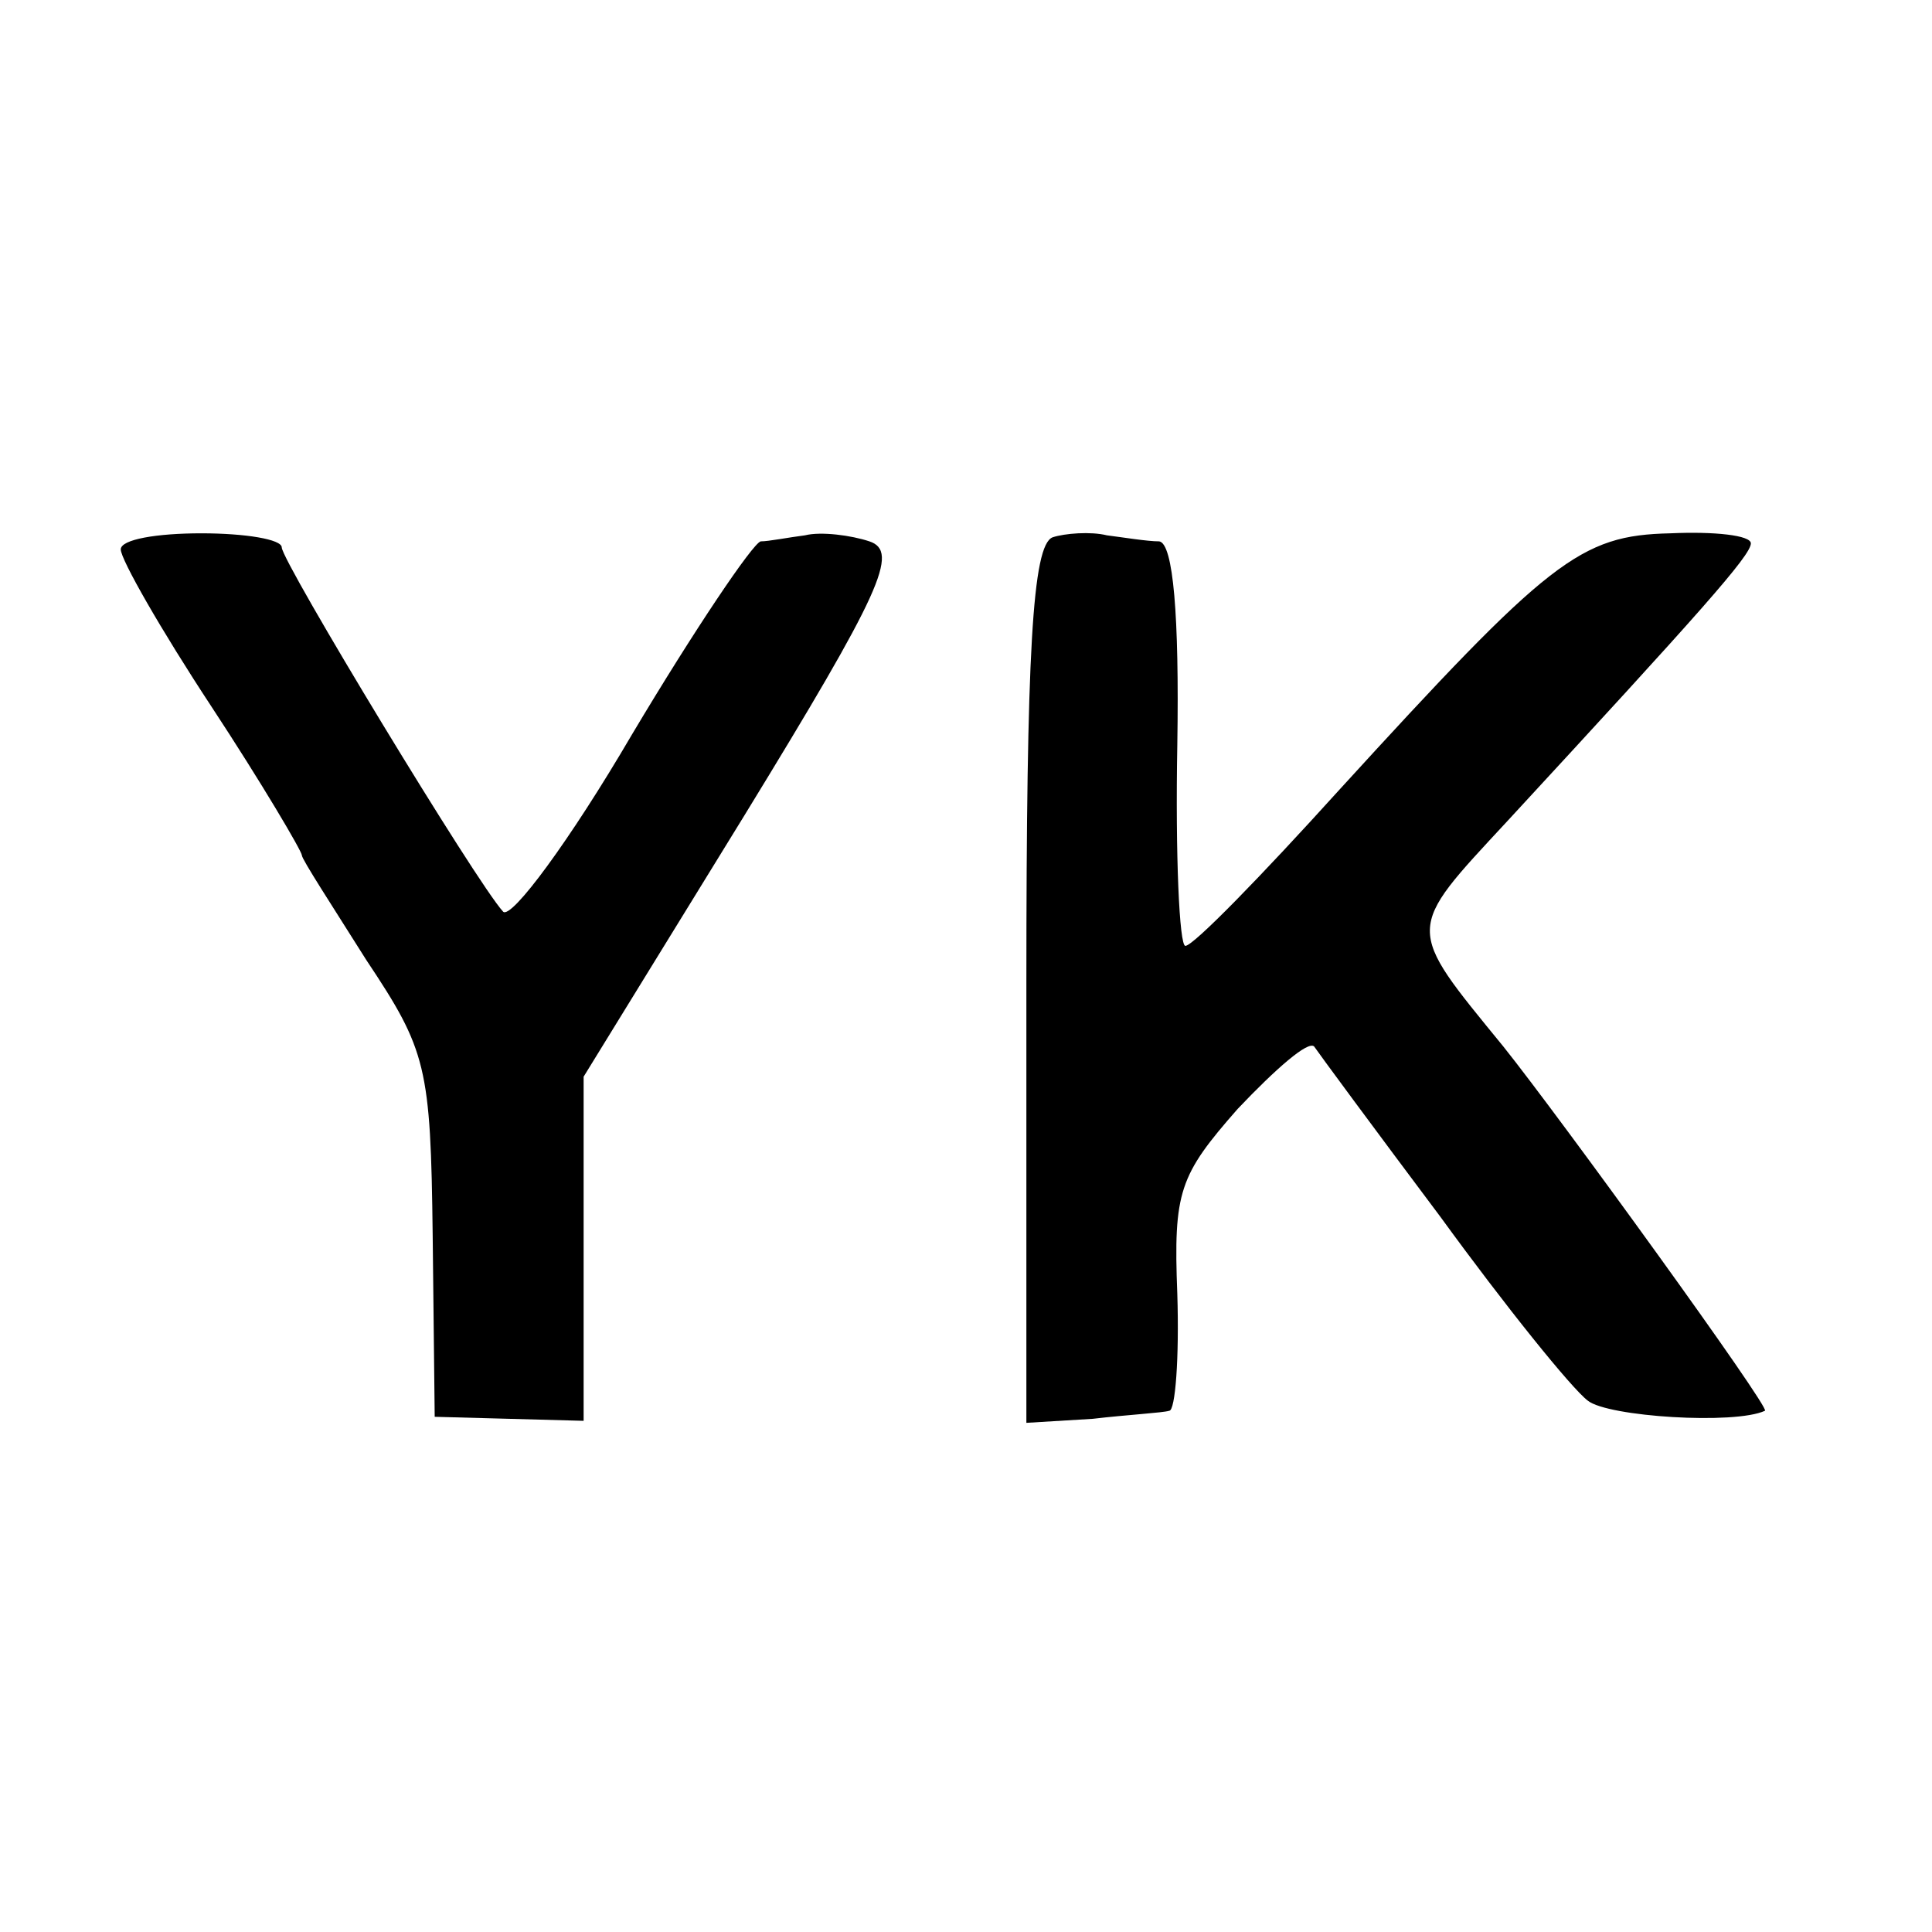
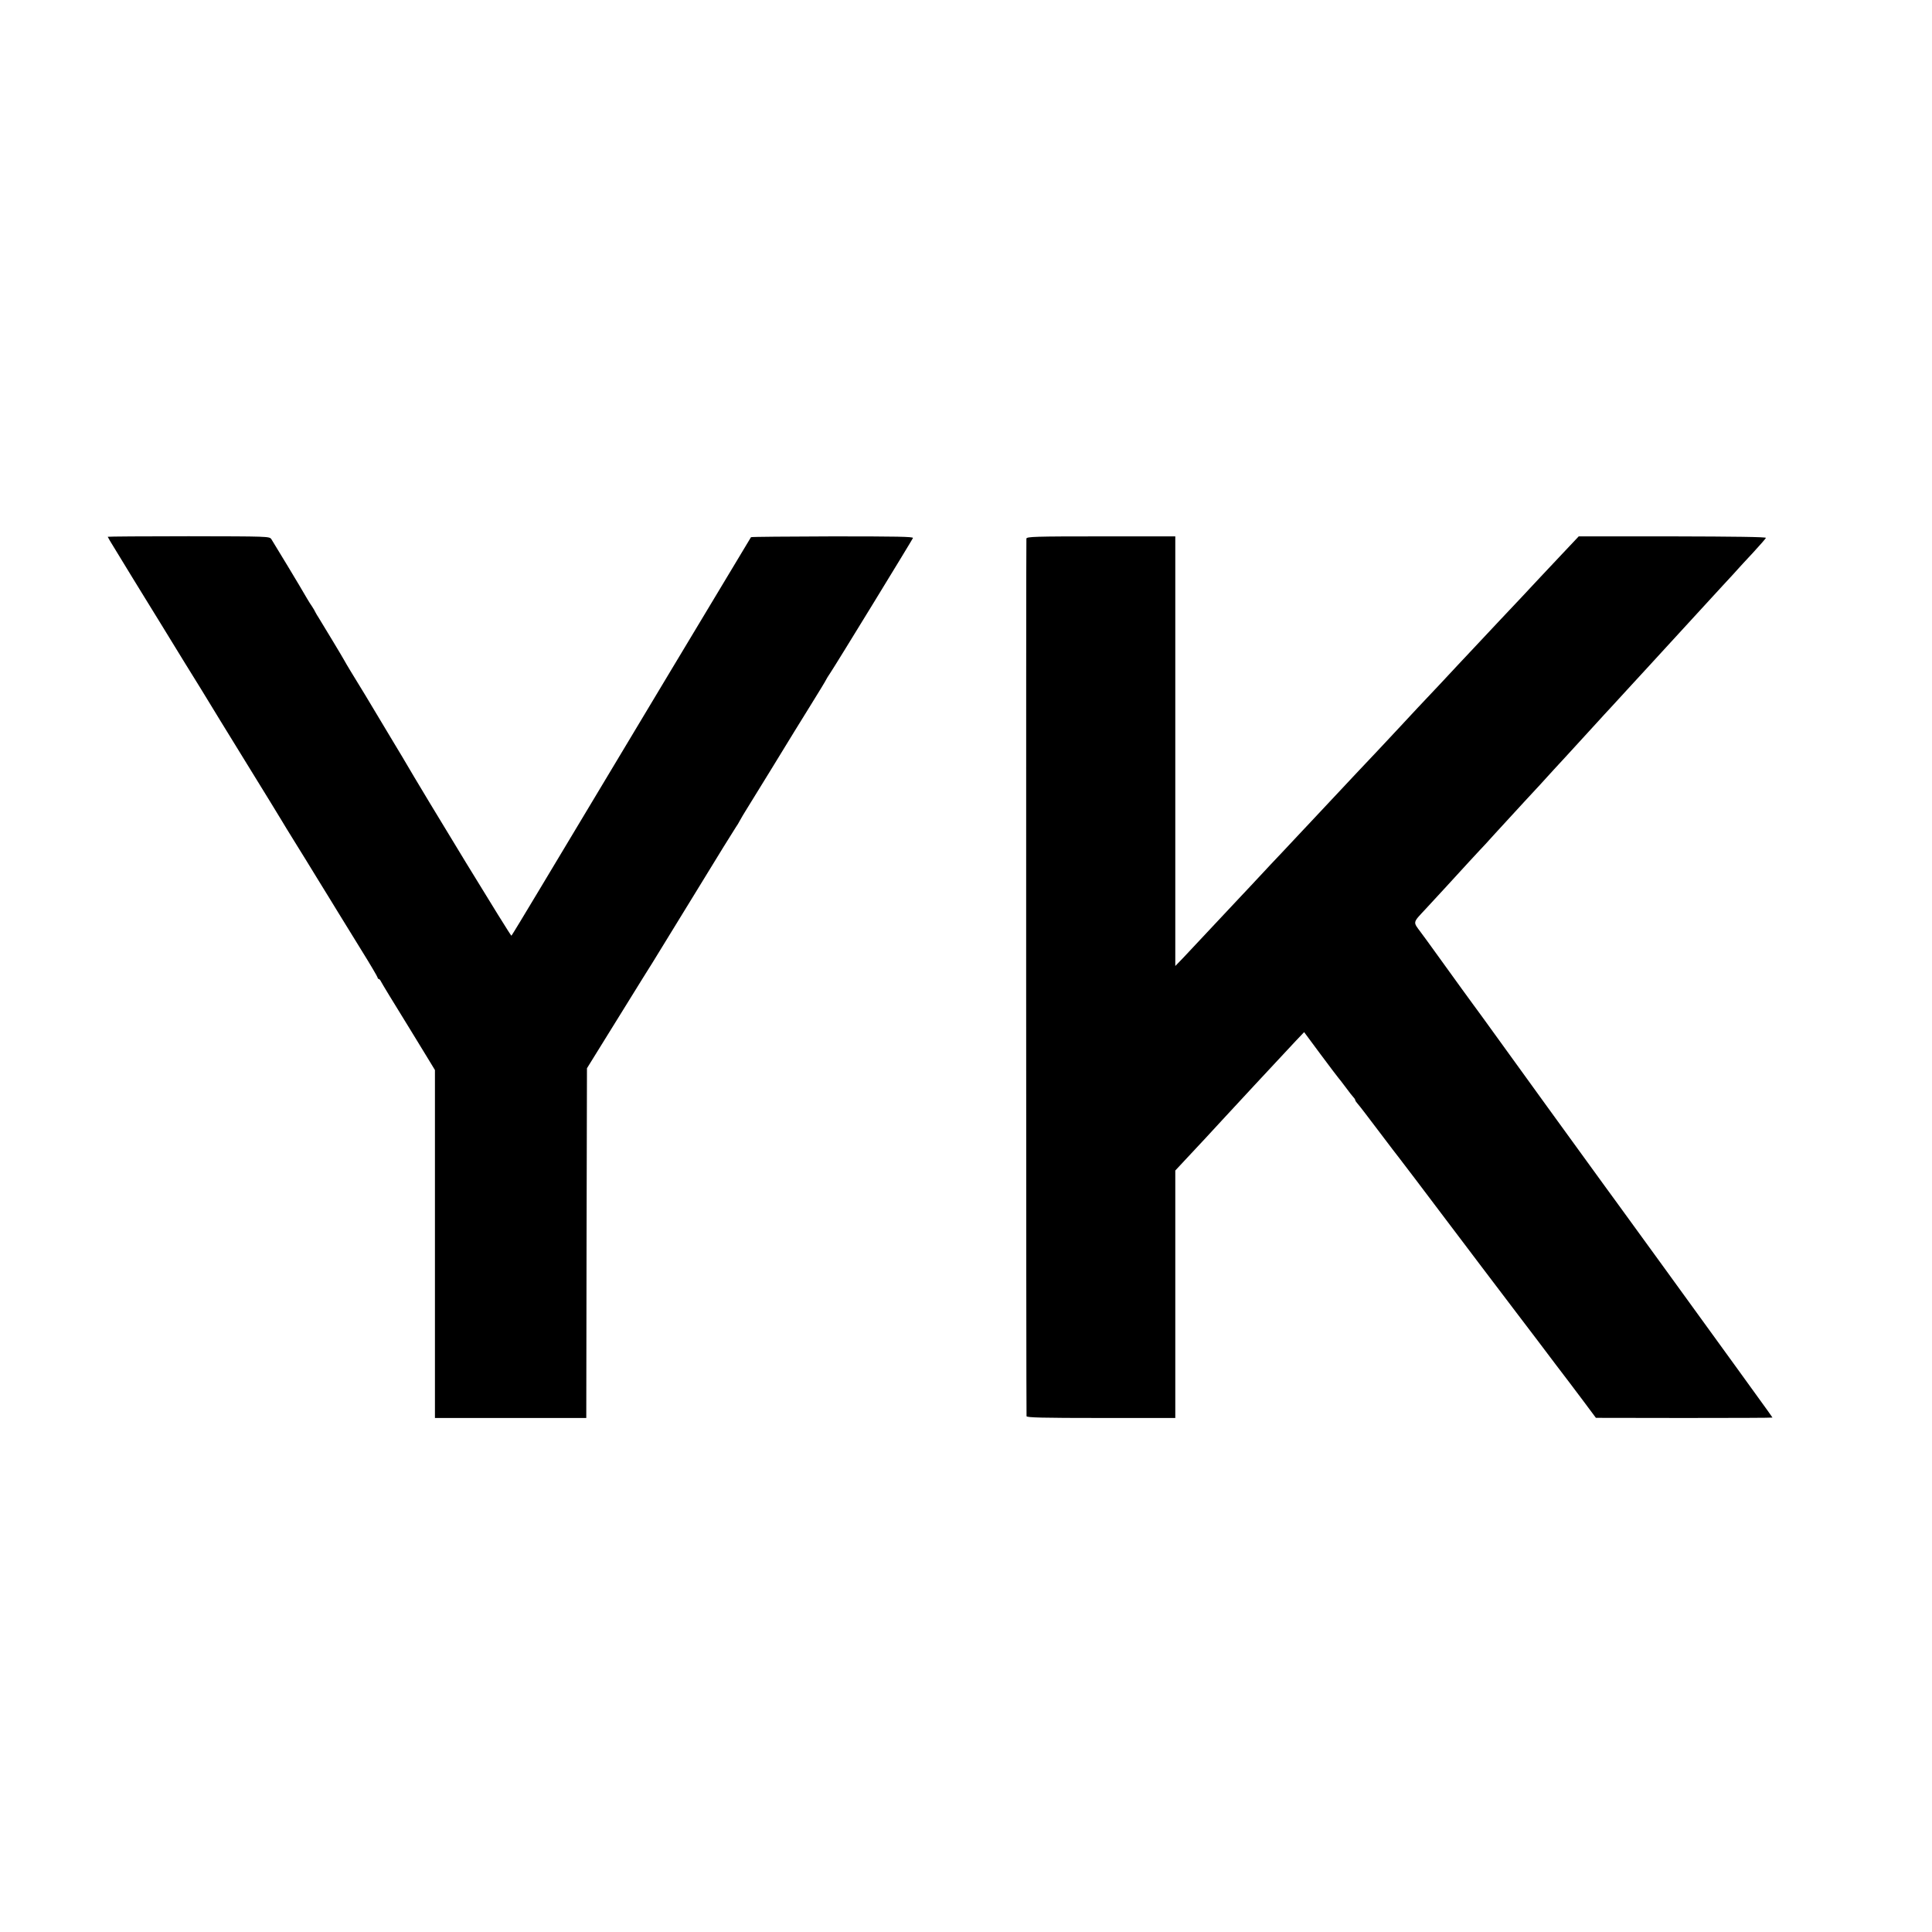
- <svg xmlns="http://www.w3.org/2000/svg" version="1.0" width="96pt" height="96pt" viewBox="0 0 96 96" preserveAspectRatio="xMidYMid meet">
-   <g transform="translate(0,96) scale(0.1,-0.1)" fill="#000000" stroke="none">
-     <path d="M60 687 c0 -5 20 -40 45 -78 25 -38 45 -72 45 -74 0 -2 15 -25 32 -52 30 -45 32 -53 33 -137 l1 -90 37 -1 37 -1 0 85 0 86 80 130 c68 111 77 131 62 136 -9 3 -24 5 -32 3 -8 -1 -18 -3 -22 -3 -4 -1 -33 -44 -64 -96 -31 -53 -60 -92 -64 -88 -13 14 -110 174 -110 181 0 4 -18 7 -40 7 -22 0 -40 -3 -40 -8z" />
-     <path d="M523 693 c-10 -4 -13 -57 -13 -222 l0 -218 33 2 c17 2 35 3 38 4 3 0 5 26 4 58 -2 51 1 59 30 92 19 20 35 34 38 31 2 -3 30 -41 63 -85 32 -44 65 -85 73 -91 10 -8 73 -12 88 -5 3 1 -102 146 -130 181 -49 60 -49 57 2 112 96 104 121 132 121 138 0 4 -18 6 -40 5 -45 -1 -60 -13 -165 -128 -38 -42 -72 -77 -76 -77 -3 0 -5 45 -4 100 1 64 -2 100 -9 101 -6 0 -18 2 -26 3 -8 2 -21 1 -27 -1z" />
+ <svg xmlns="http://www.w3.org/2000/svg" version="1.0" width="1417pt" height="1417pt" viewBox="0 0 1417 1417" preserveAspectRatio="xMidYMid meet">
+   <g transform="translate(0,1417) scale(0.1,-0.1)" fill="#000000" stroke="none">
+     <path d="M790 10233 c0 -2 25 -45 57 -96 31 -51 86 -141 122 -200 36 -59 77 -126 91 -148 14 -22 61 -99 106 -172 133 -218 263 -428 306 -497 22 -36 48 -78 58 -95 9 -16 131 -214 270 -440 139 -225 259 -421 267 -435 8 -14 52 -86 98 -160 46 -74 119 -192 162 -263 43 -70 85 -138 93 -151 8 -14 35 -58 60 -98 25 -40 100 -162 167 -271 68 -109 123 -203 123 -208 0 -5 3 -9 8 -9 4 0 12 -9 17 -20 10 -19 77 -130 210 -345 37 -60 94 -153 126 -206 l59 -97 0 -1276 0 -1276 555 0 555 0 2 1283 3 1282 189 305 c234 378 264 426 292 470 12 19 153 249 313 510 159 261 295 480 300 486 5 6 19 29 30 50 12 21 29 51 39 66 33 53 347 563 357 581 5 9 60 97 120 194 61 98 112 182 114 188 2 5 16 28 31 50 38 56 600 974 606 989 4 10 -119 12 -590 12 -327 -1 -596 -3 -598 -6 -4 -5 -1049 -1746 -1541 -2567 -115 -192 -212 -352 -216 -356 -5 -5 -617 997 -801 1313 -5 8 -33 54 -62 103 -29 48 -57 95 -63 105 -9 15 -123 205 -145 242 -91 148 -146 239 -154 255 -12 23 -162 271 -188 313 -10 15 -21 34 -25 42 -3 8 -14 26 -23 40 -10 14 -27 41 -38 60 -39 69 -248 415 -262 436 -15 20 -19 20 -607 21 -326 0 -593 -2 -593 -4z" />
+     <path d="M7528 10220 c-3 -13 -2 -6400 1 -6437 1 -10 117 -13 546 -13 l545 0 0 908 0 907 56 60 c101 107 260 279 288 310 35 38 199 215 240 259 17 18 78 84 136 146 58 63 132 142 165 177 l60 63 120 -162 c66 -89 125 -166 130 -172 6 -6 30 -38 55 -71 24 -33 50 -66 57 -73 7 -7 13 -17 13 -21 0 -4 8 -16 18 -27 10 -10 80 -102 157 -204 77 -102 142 -187 145 -190 3 -3 57 -75 122 -160 64 -85 171 -227 238 -315 67 -88 130 -171 140 -185 10 -14 56 -74 102 -135 46 -60 162 -213 258 -340 96 -126 226 -297 288 -380 63 -82 156 -205 206 -272 l91 -122 648 -1 c356 0 647 1 647 3 0 1 -47 68 -105 147 -58 80 -130 179 -159 220 -47 65 -500 690 -540 745 -19 26 -274 377 -348 479 -20 28 -57 78 -81 111 -43 58 -783 1080 -898 1240 -32 44 -62 85 -66 90 -5 6 -42 57 -83 114 -79 109 -207 287 -234 324 -9 12 -38 53 -66 90 -58 78 -60 67 36 170 65 70 240 260 319 347 28 30 61 66 75 81 14 14 66 70 115 125 83 91 134 146 215 234 18 19 69 75 114 123 96 106 114 125 186 203 81 88 231 252 259 283 13 14 44 49 70 76 25 28 96 104 156 170 61 66 112 122 115 125 3 3 52 57 110 120 58 63 128 140 156 170 28 30 73 79 100 109 83 91 94 103 191 208 52 56 102 110 111 121 9 10 58 64 109 118 50 54 93 104 95 109 2 7 -231 10 -685 11 l-688 0 -117 -124 c-166 -176 -174 -185 -302 -322 -63 -67 -131 -139 -150 -159 -71 -76 -298 -317 -321 -342 -25 -28 -217 -232 -291 -310 -23 -25 -90 -97 -148 -159 -58 -62 -123 -131 -145 -155 -22 -23 -98 -104 -170 -180 -71 -77 -146 -155 -165 -176 -19 -20 -87 -92 -150 -160 -63 -68 -152 -161 -196 -209 -45 -47 -92 -97 -105 -111 -13 -15 -76 -81 -139 -149 -63 -67 -132 -141 -154 -164 -57 -61 -282 -301 -348 -371 l-58 -60 0 1575 0 1576 -544 0 c-484 0 -545 -2 -548 -16z" />
  </g>
</svg>
